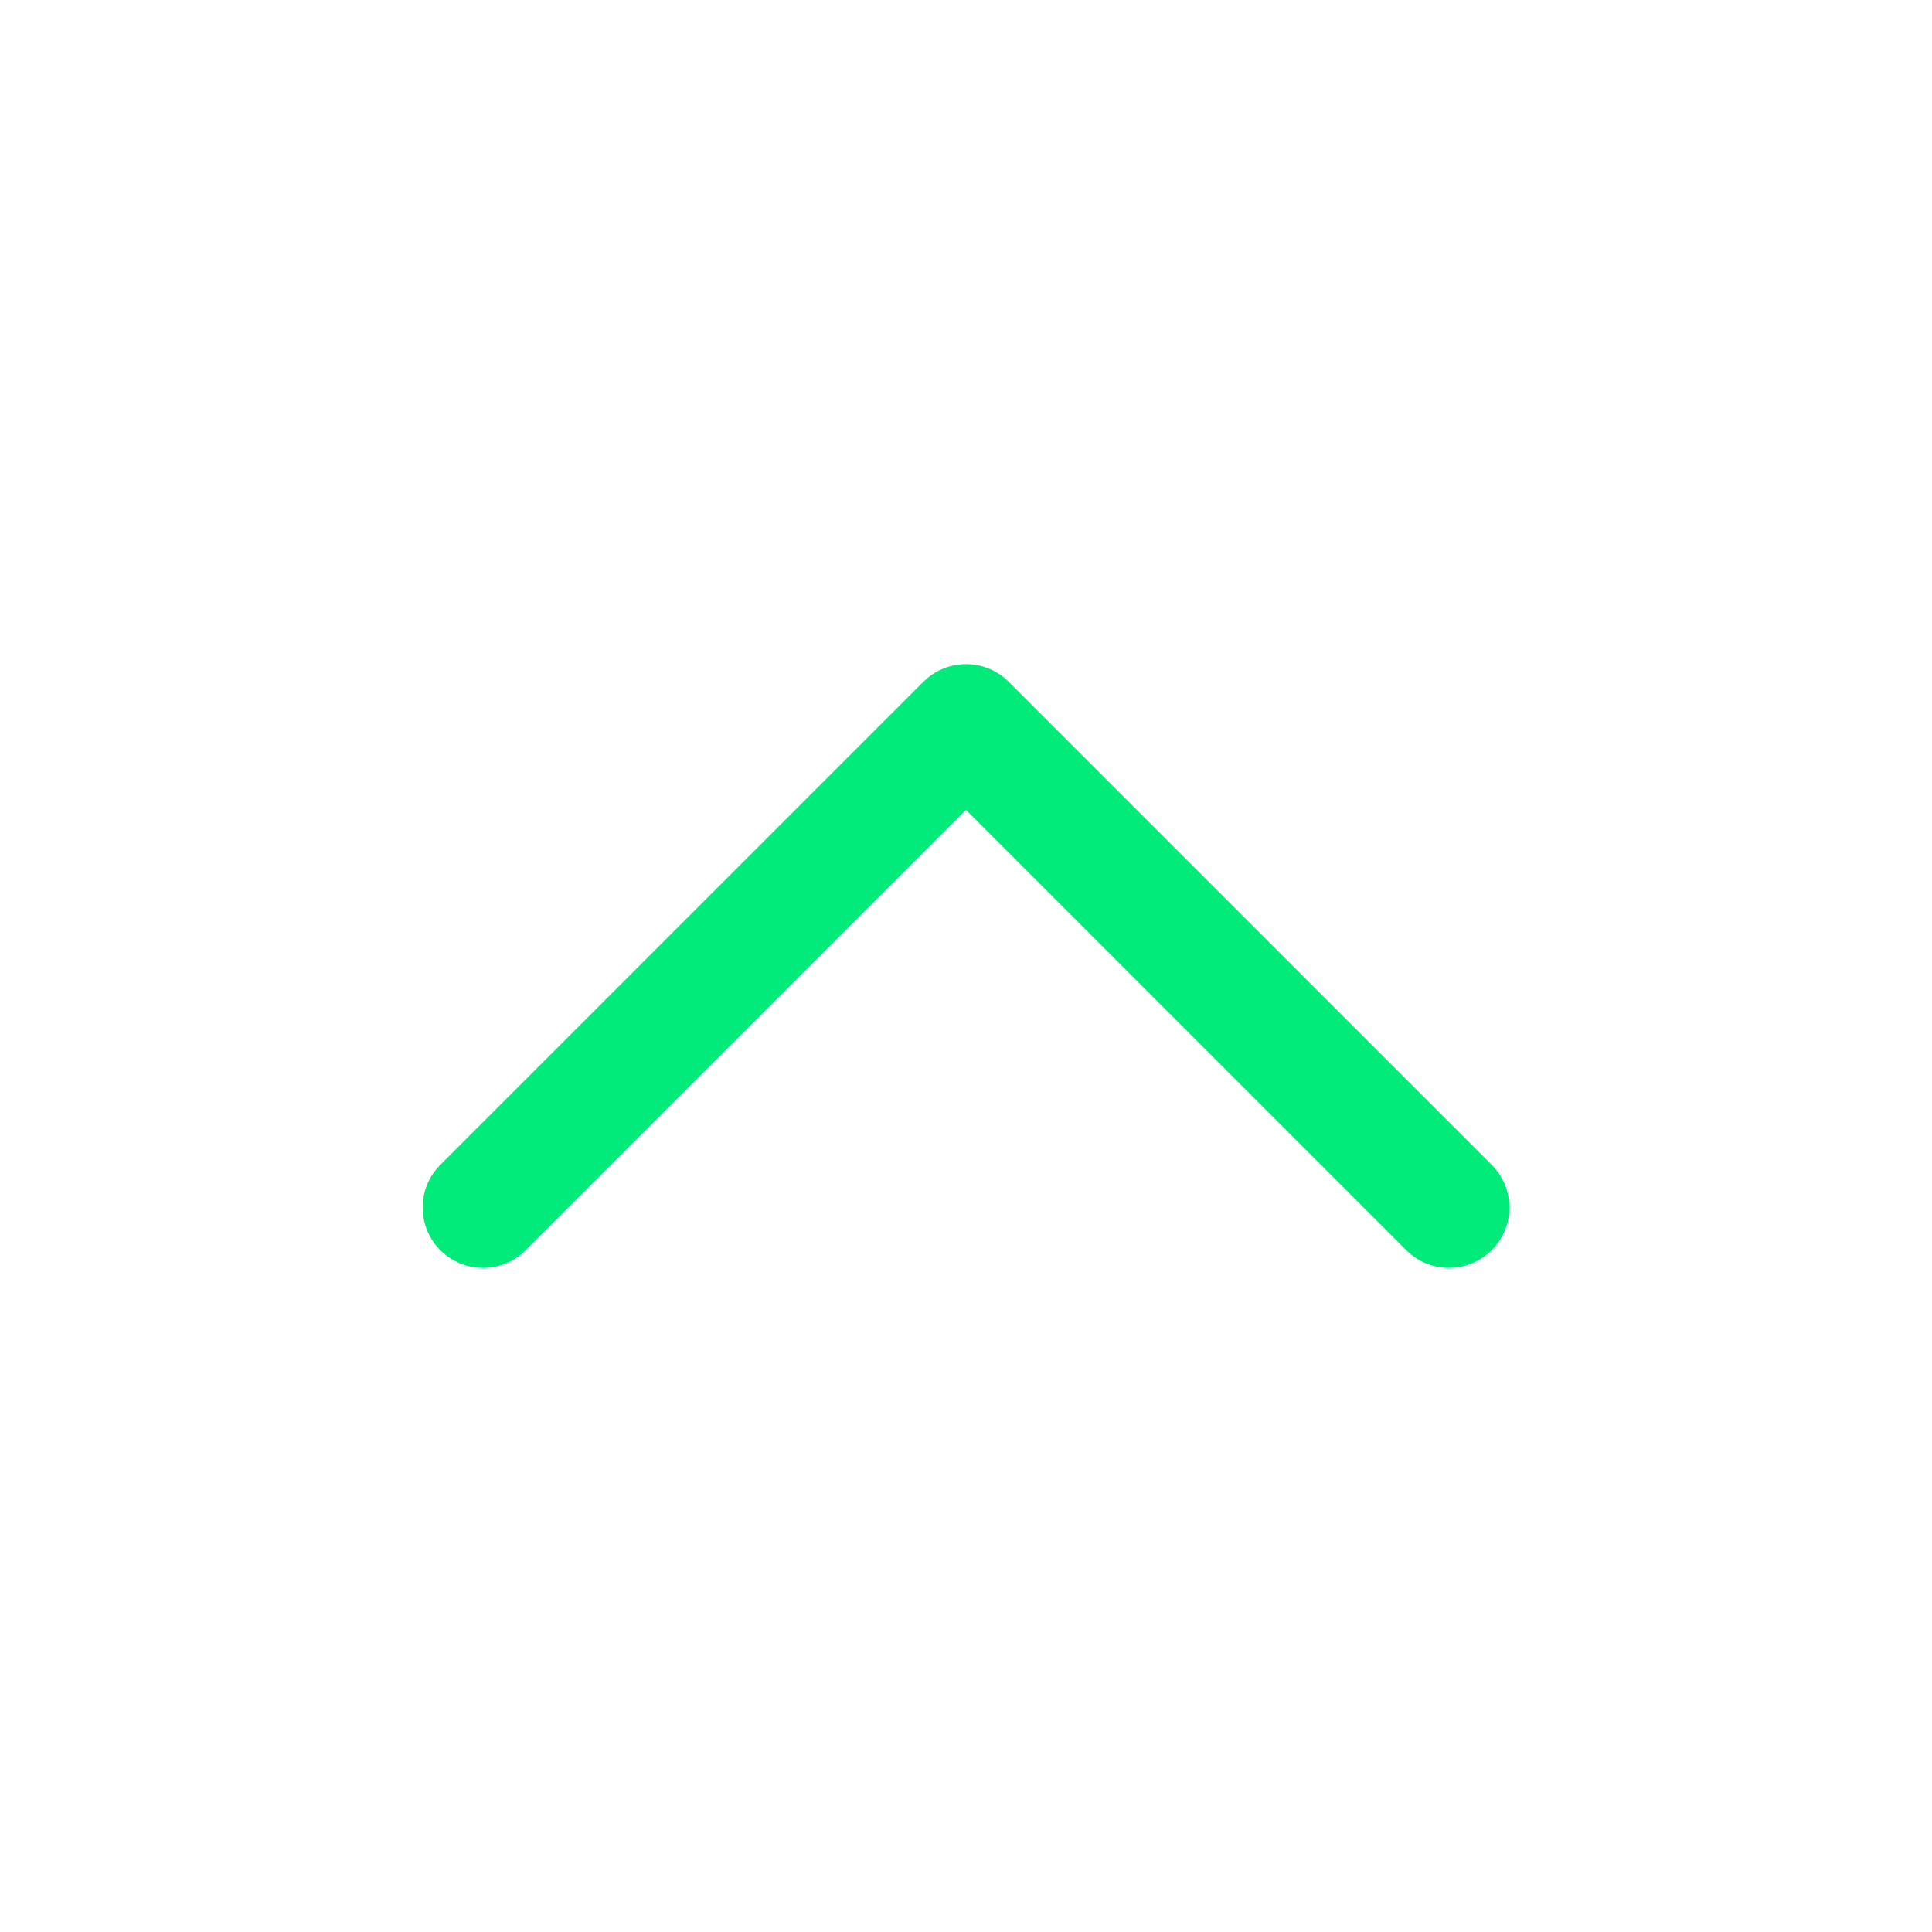
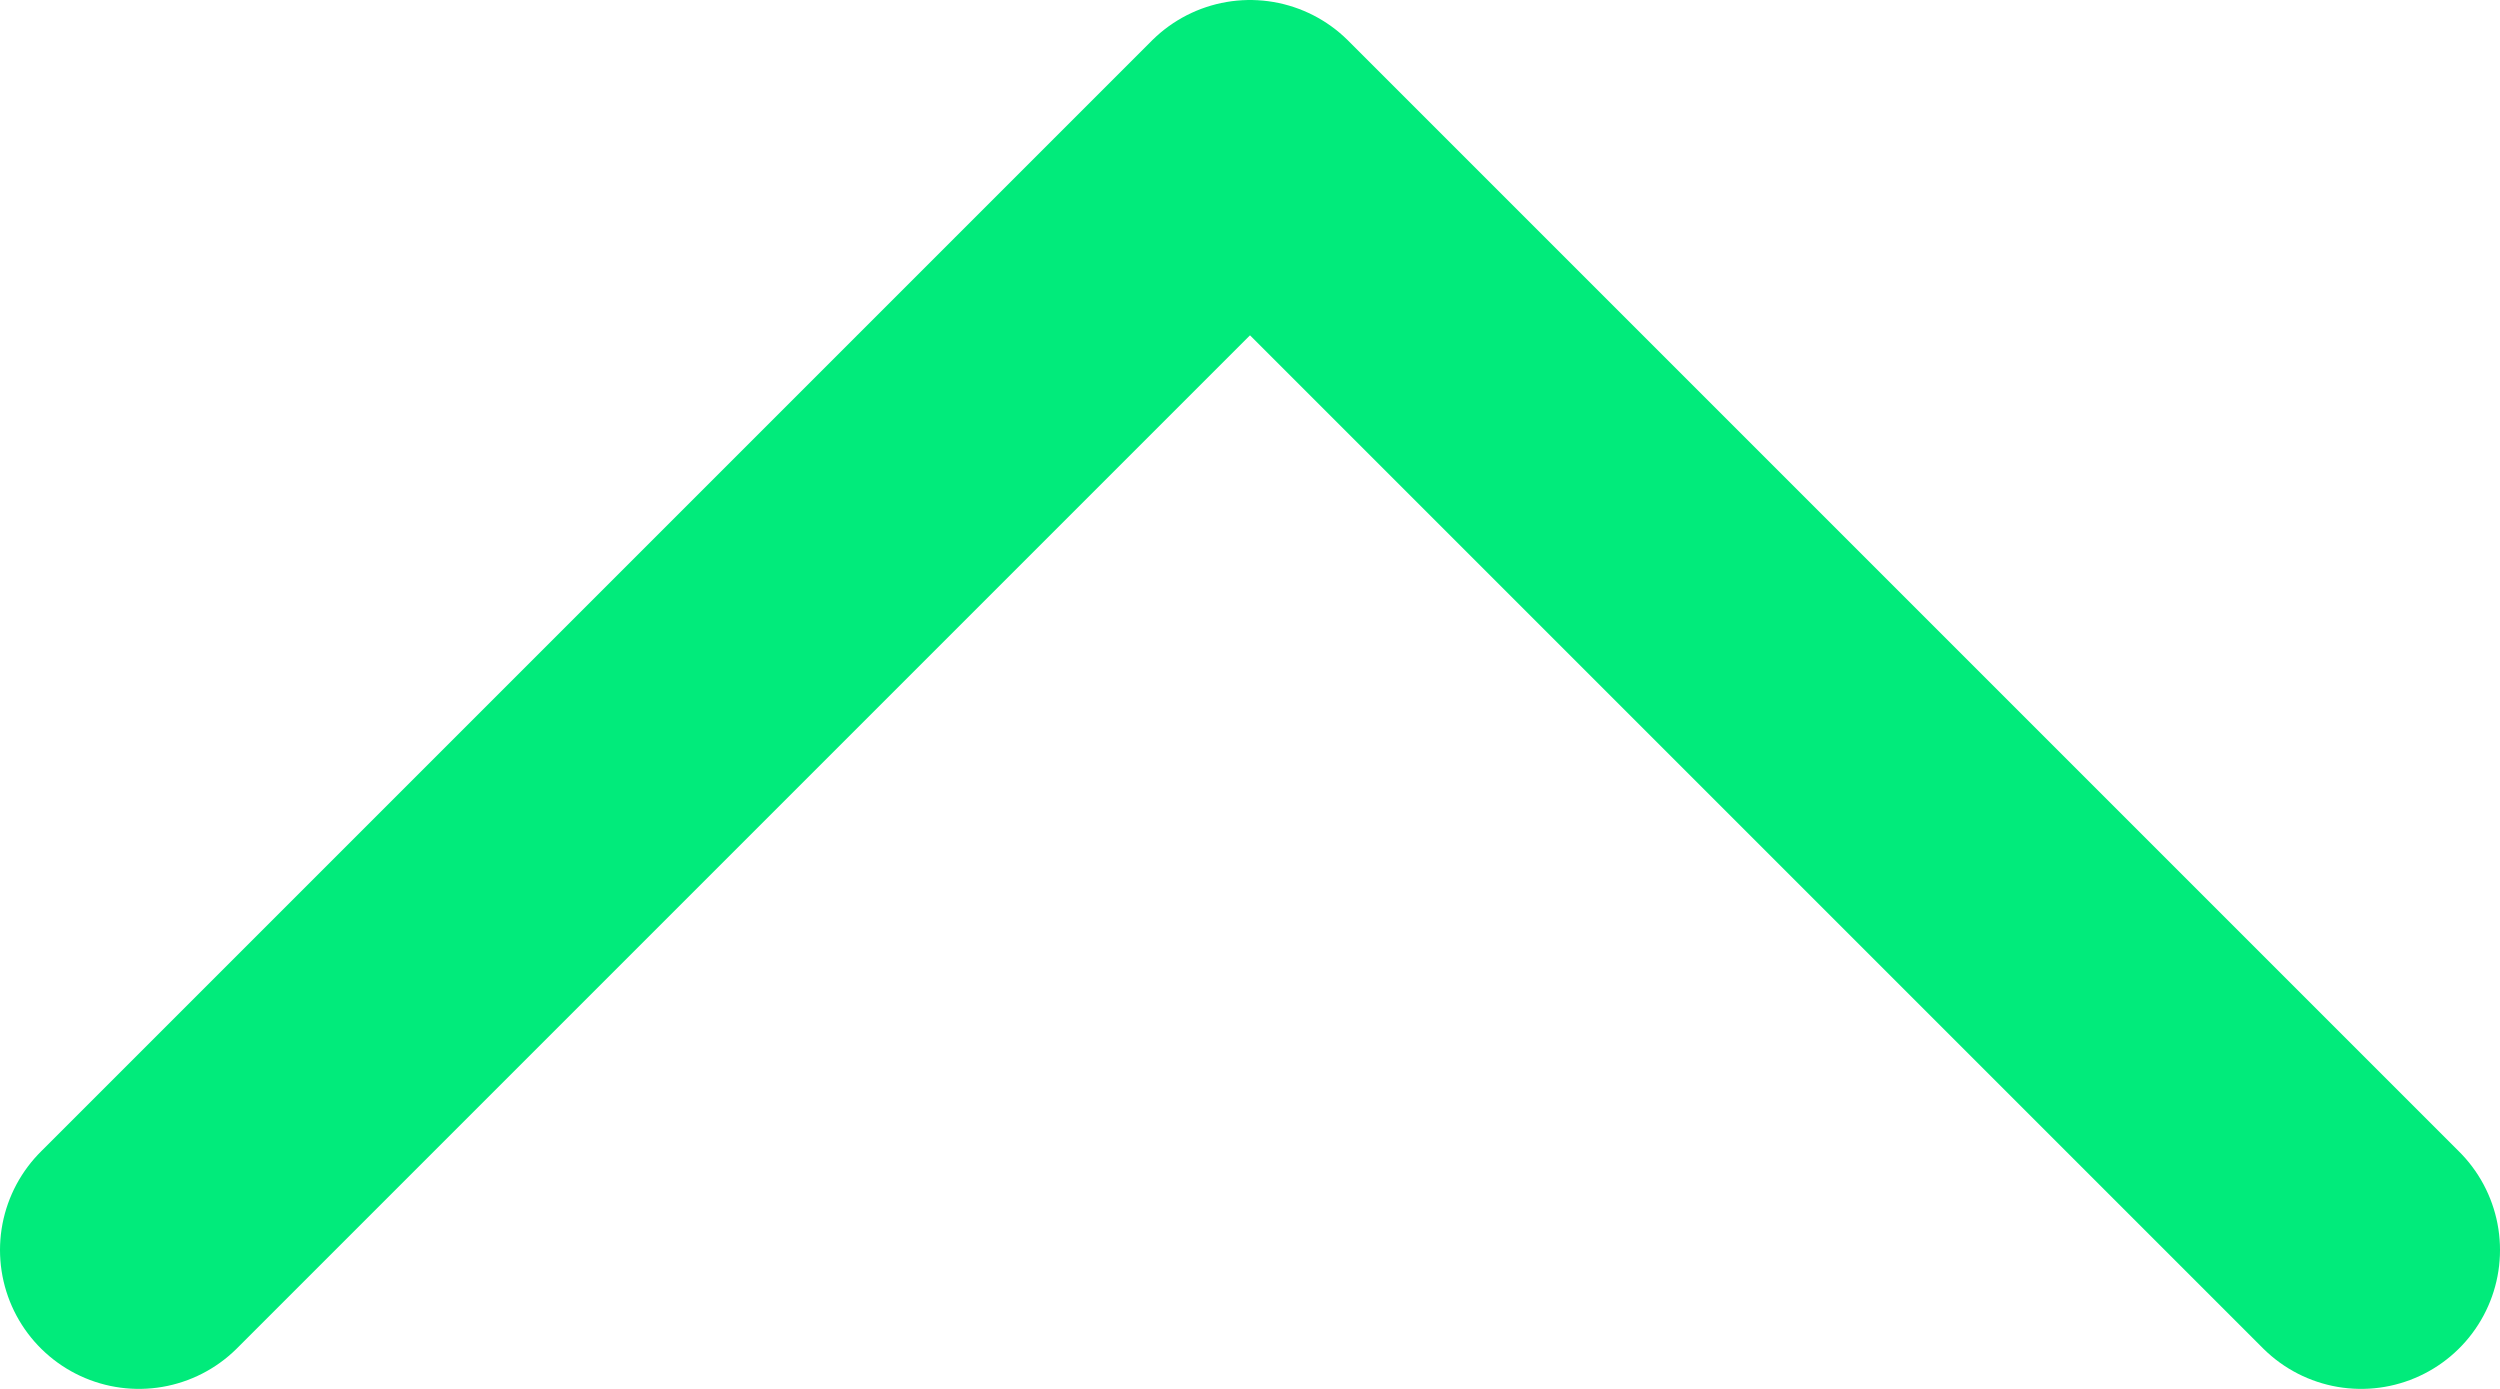
- <svg xmlns="http://www.w3.org/2000/svg" width="32" height="32" viewBox="0 0 32 32" fill="none">
-   <path d="M24 20L16 12L8 20" stroke="#01EB7B" stroke-width="2" stroke-linecap="round" stroke-linejoin="round" />
+ <svg xmlns="http://www.w3.org/2000/svg" width="18" height="10" viewBox="0 0 18 10" fill="none">
+   <path d="M17 9L9 1L1 9" stroke="#01EB7B" stroke-width="2" stroke-linecap="round" stroke-linejoin="round" />
</svg>
